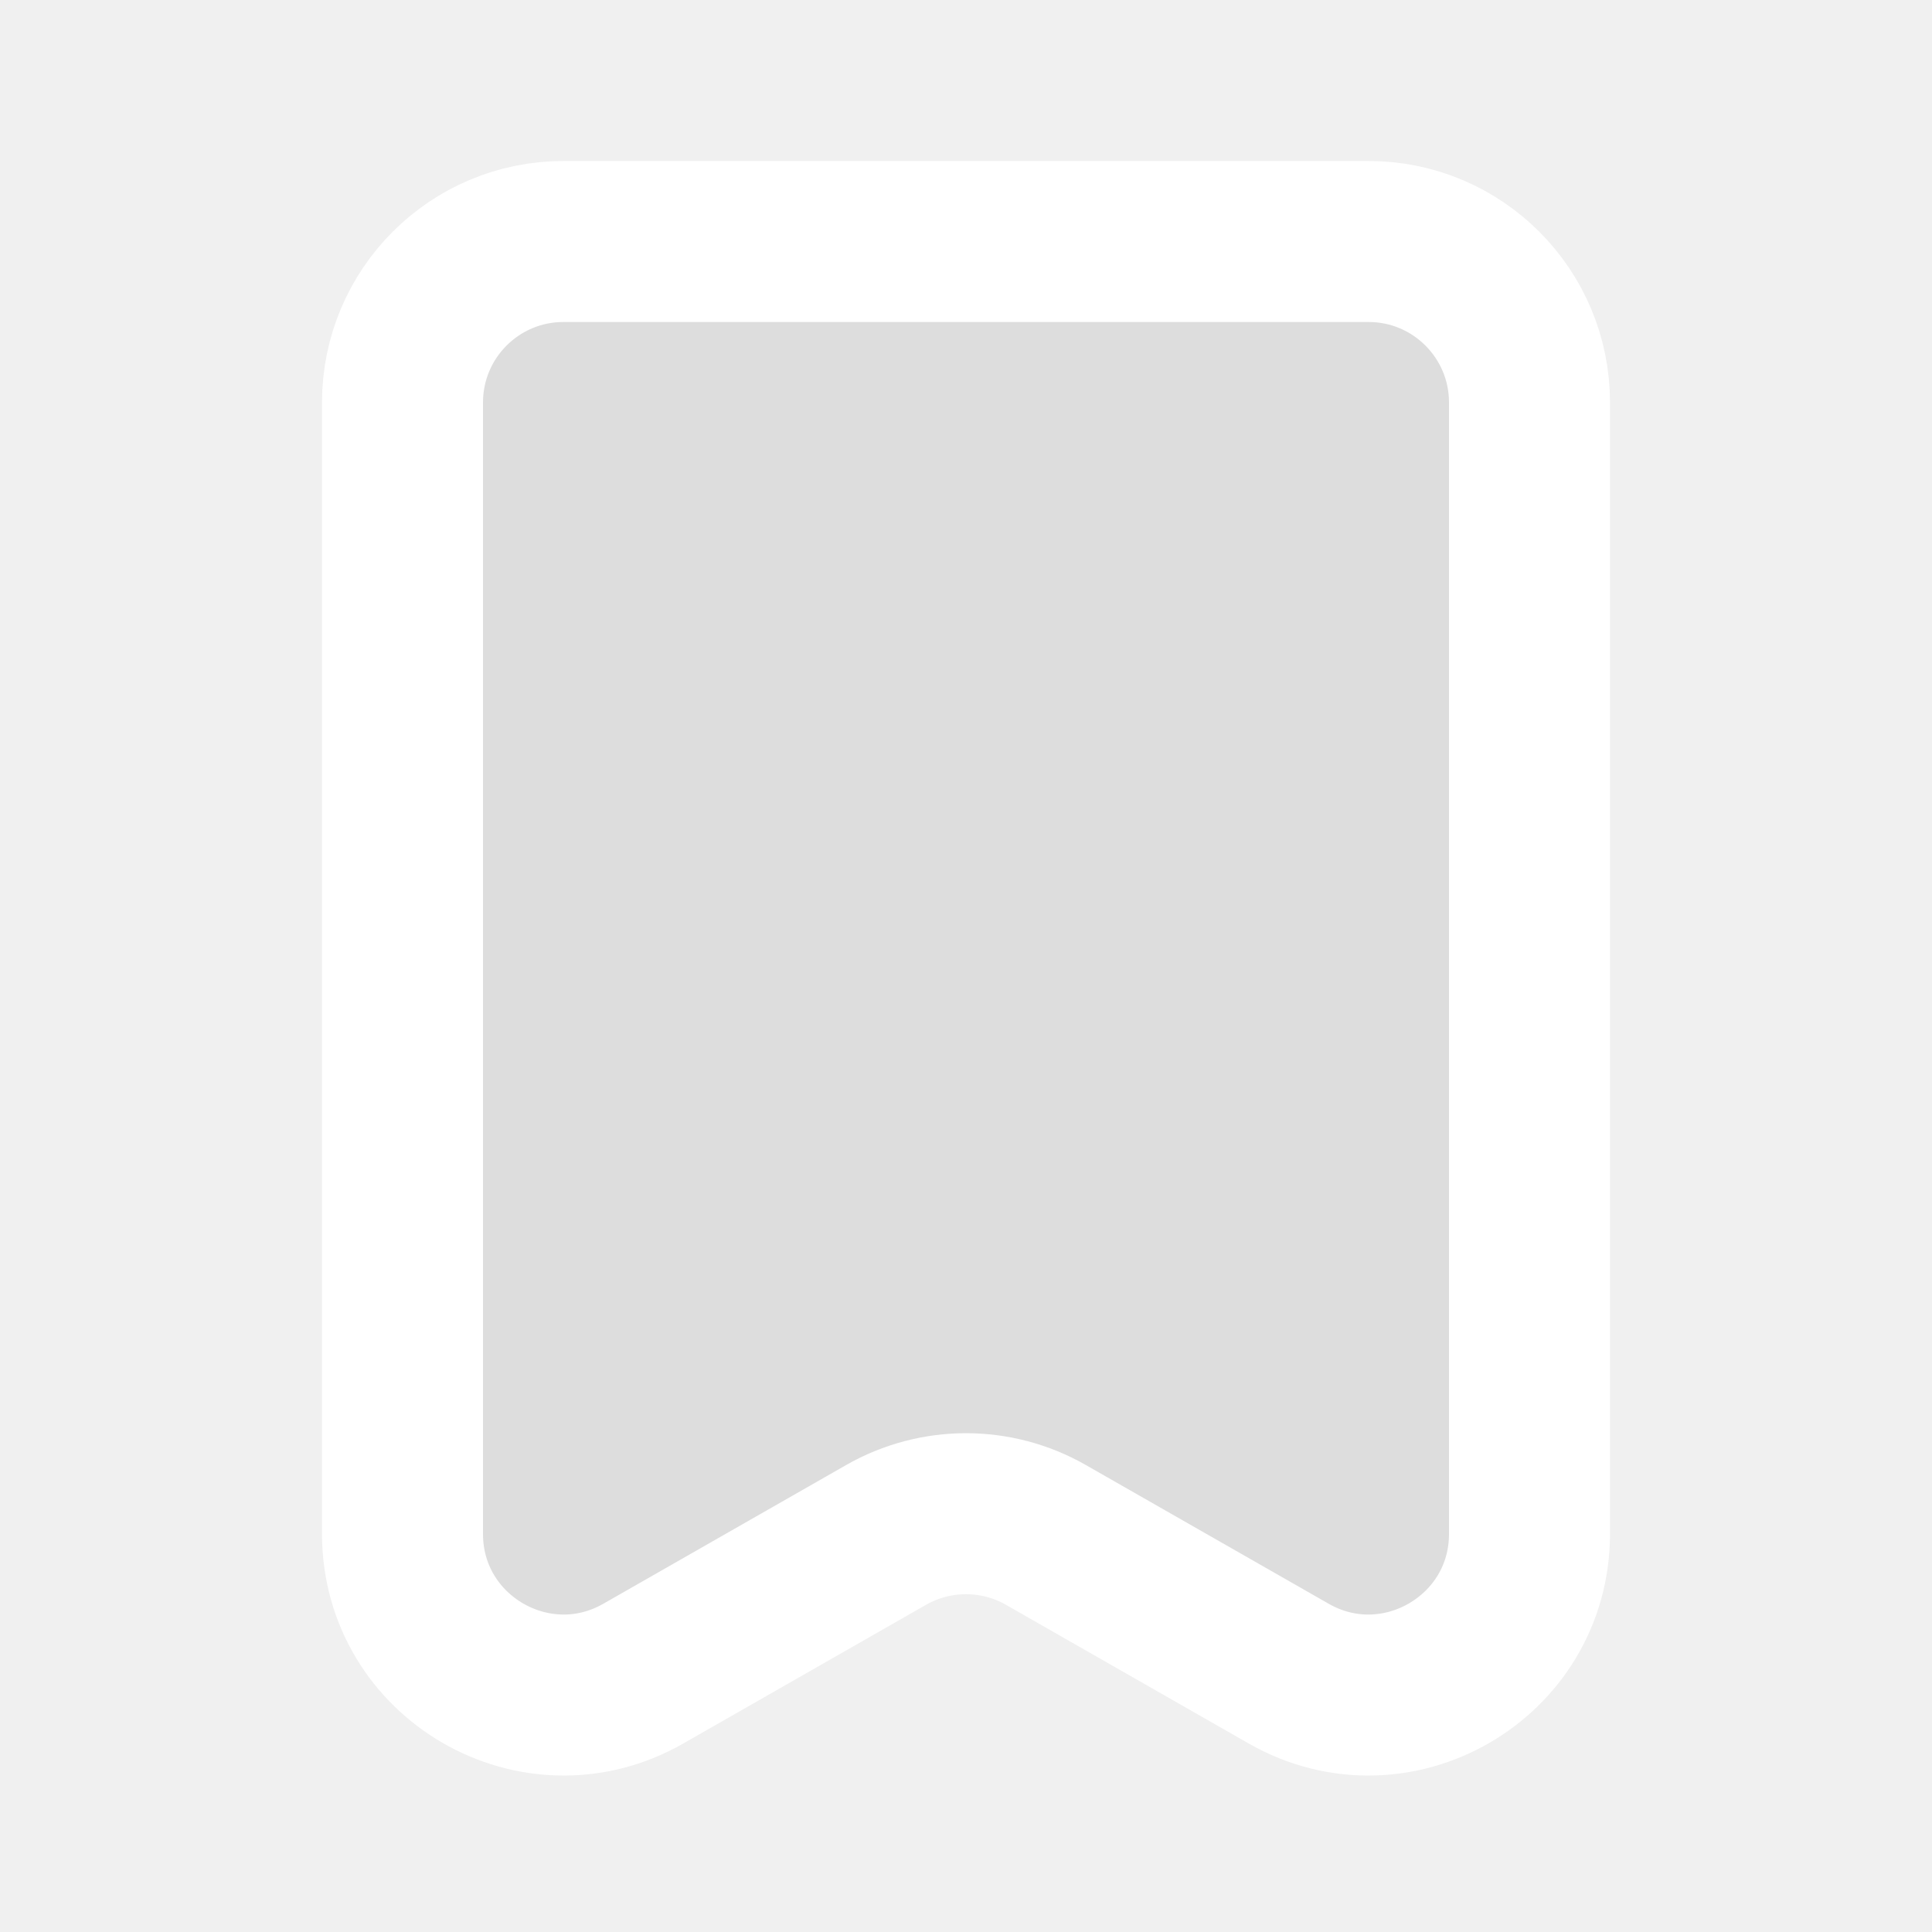
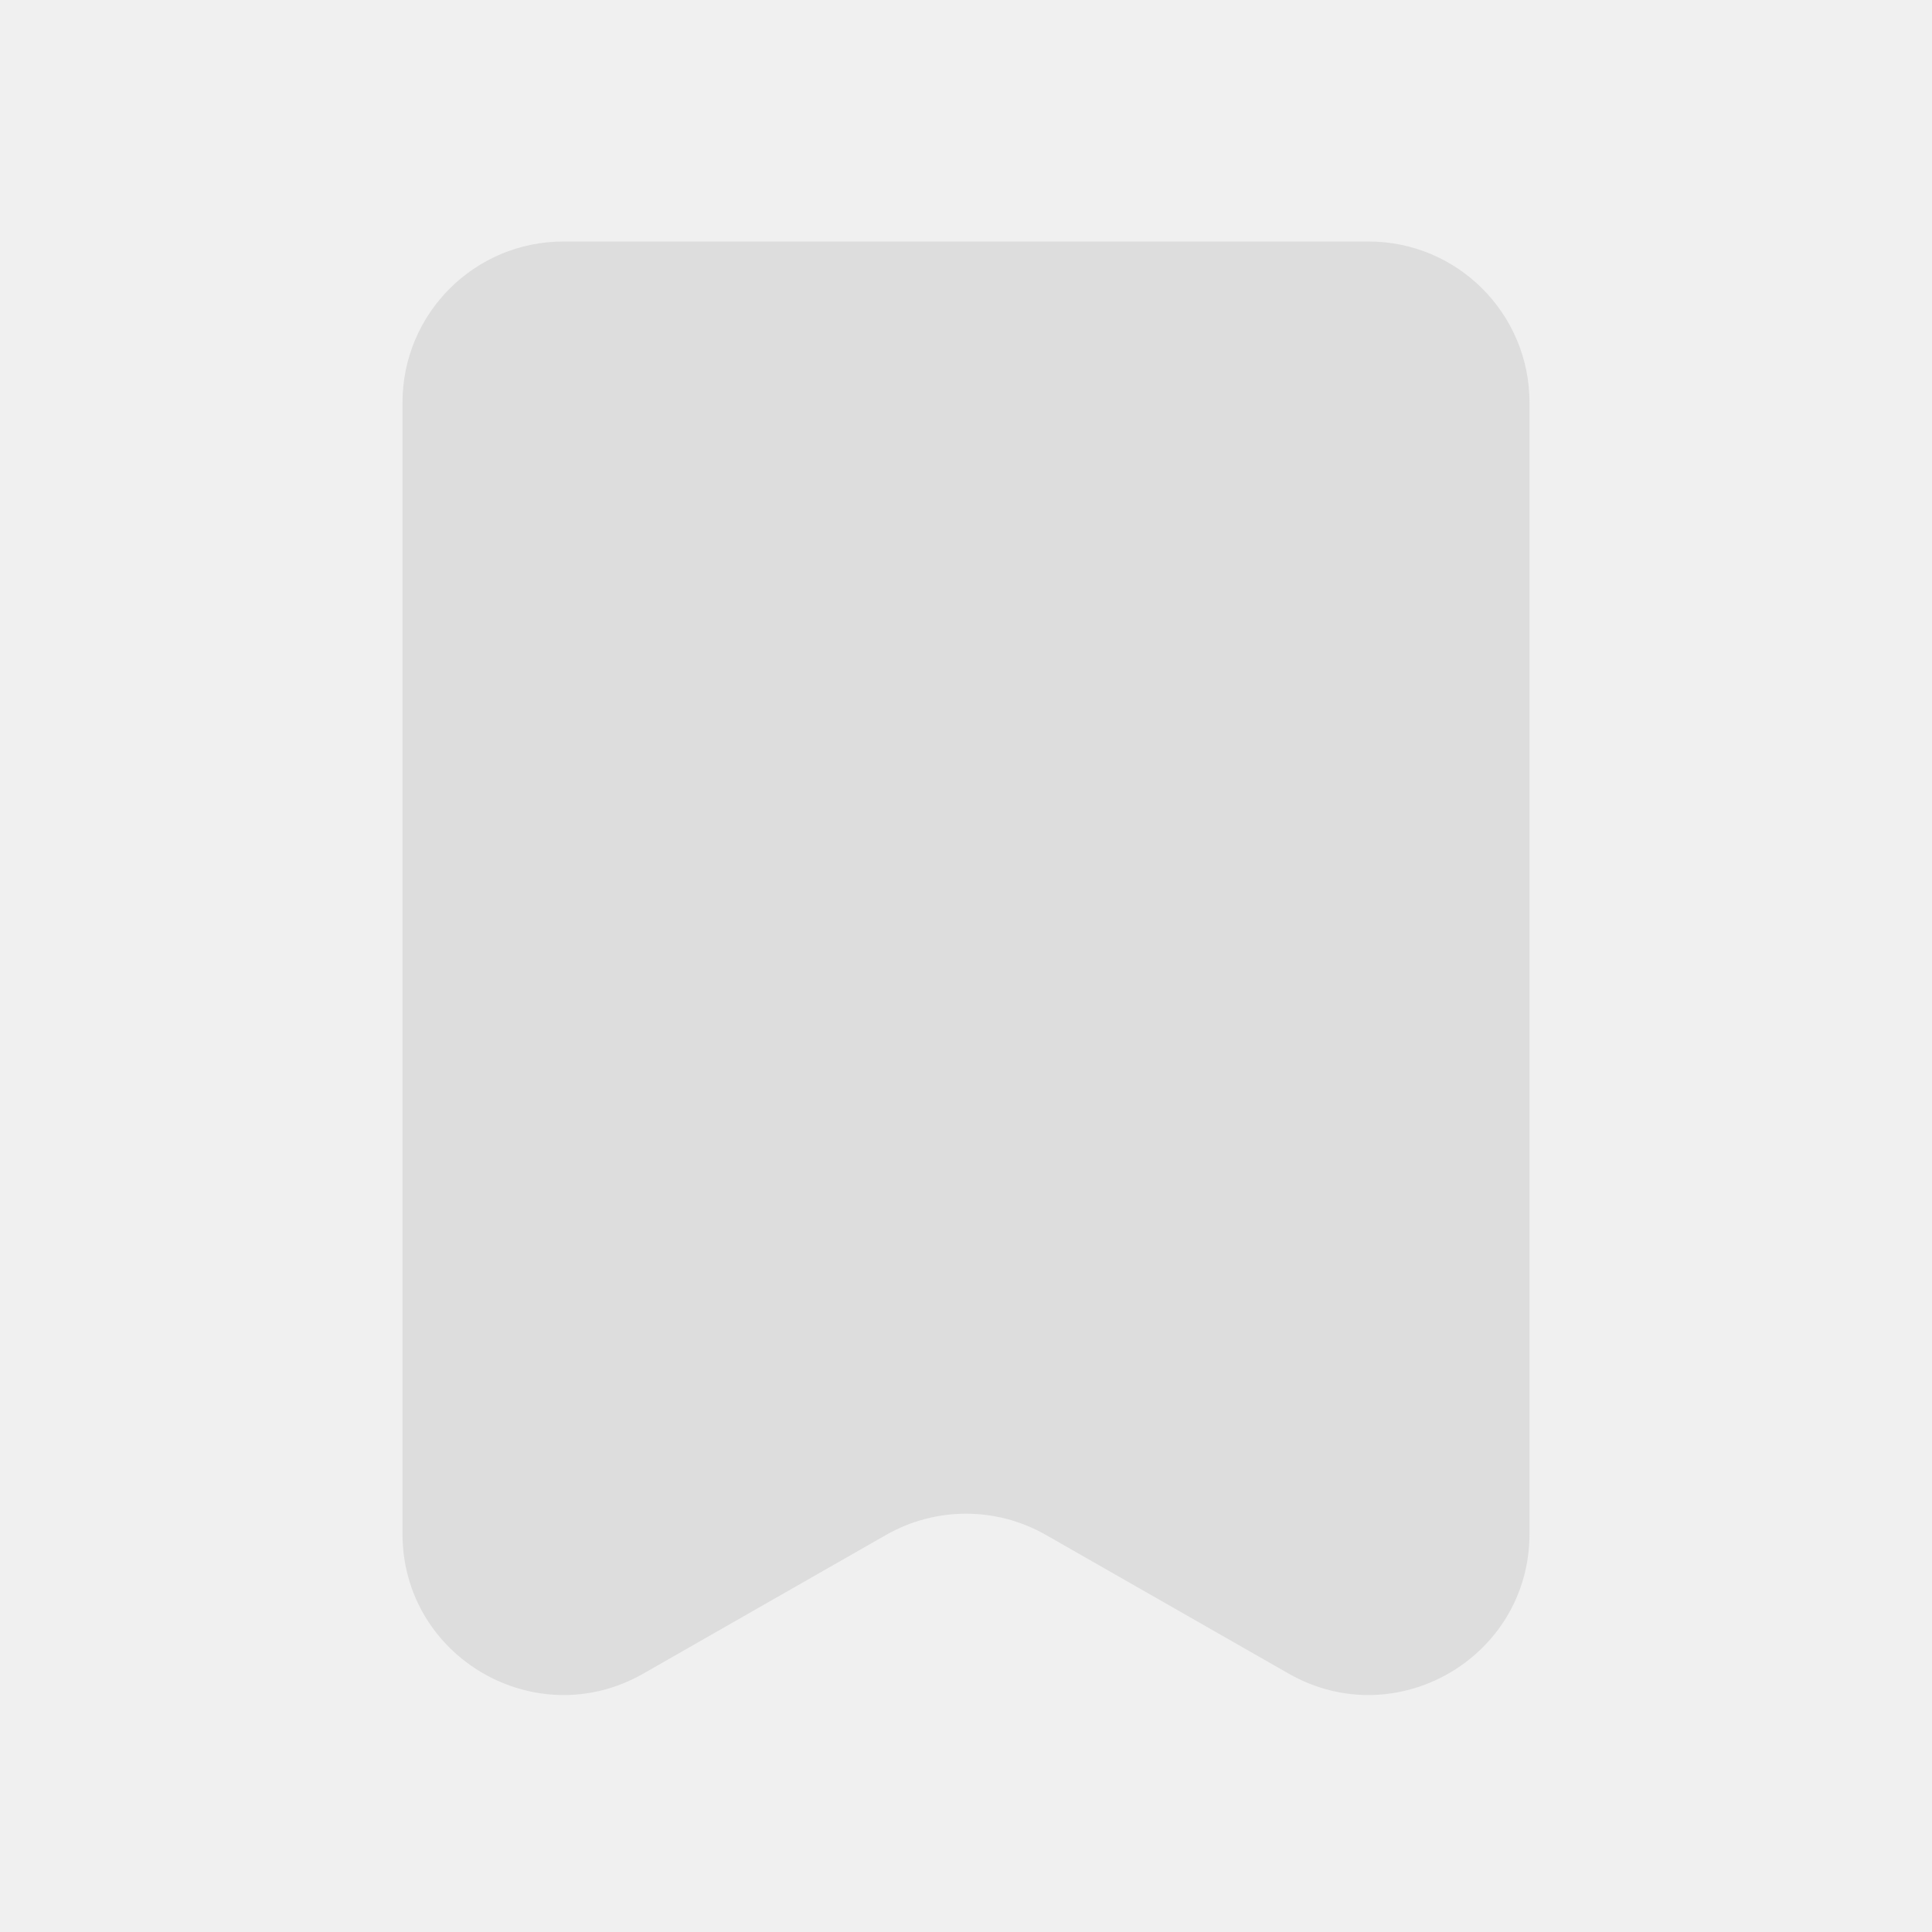
<svg xmlns="http://www.w3.org/2000/svg" width="20px" height="20px" viewBox="0 0 24 24" fill="none">
  <path opacity="0.1" d="M17 3C18.105 3 19 3.895 19 5L19 19.054C19 20.589 17.341 21.552 16.008 20.79L12.992 19.067C12.377 18.716 11.623 18.716 11.008 19.067L7.992 20.79C6.659 21.552 5 20.589 5 19.054L5 5C5 3.895 5.895 3 7 3L17 3Z" fill="#323232" />
-   <path d="M17 3C18.105 3 19 3.895 19 5L19 19.054C19 20.589 17.341 21.552 16.008 20.79L12.992 19.067C12.377 18.716 11.623 18.716 11.008 19.067L7.992 20.79C6.659 21.552 5 20.589 5 19.054L5 5C5 3.895 5.895 3 7 3L17 3Z" stroke="#fff" stroke-width="2" stroke-linejoin="round" />
+   <path d="M17 3C18.105 3 19 3.895 19 5L19 19.054C19 20.589 17.341 21.552 16.008 20.79L12.992 19.067C12.377 18.716 11.623 18.716 11.008 19.067L7.992 20.79C6.659 21.552 5 20.589 5 19.054L5 5C5 3.895 5.895 3 7 3L17 3Z" stroke-width="2" stroke-linejoin="round" />
</svg>
